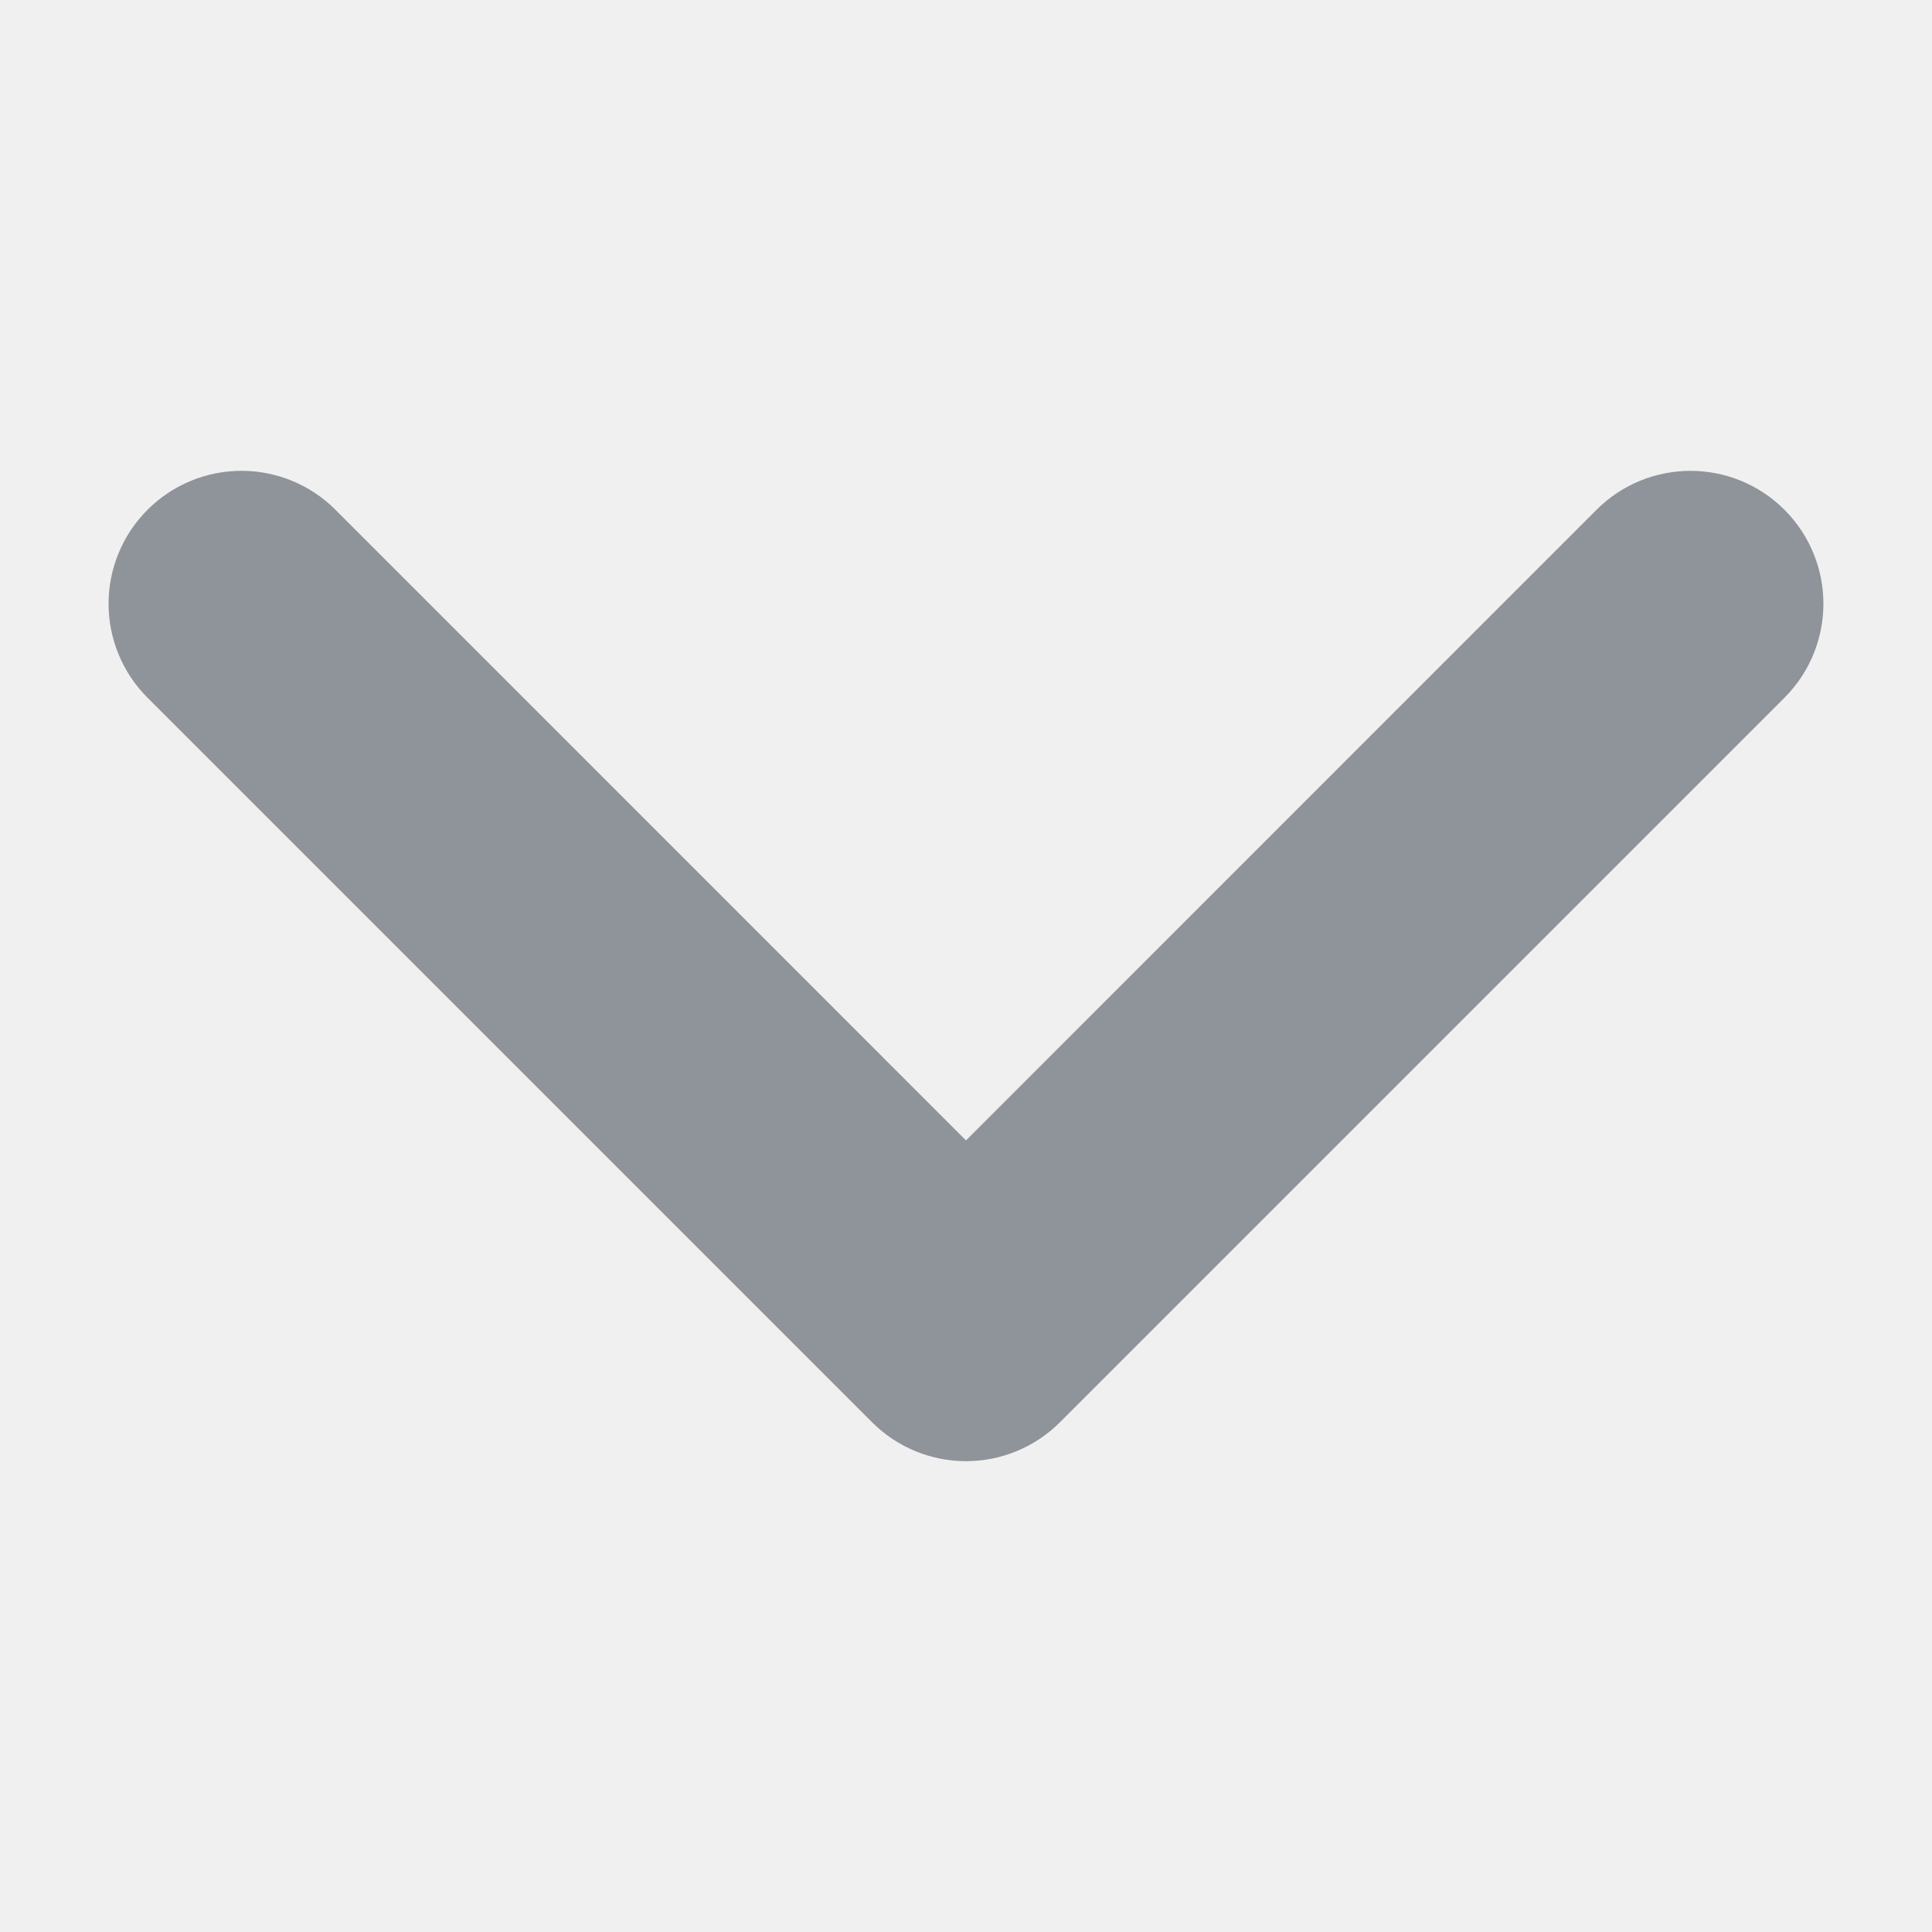
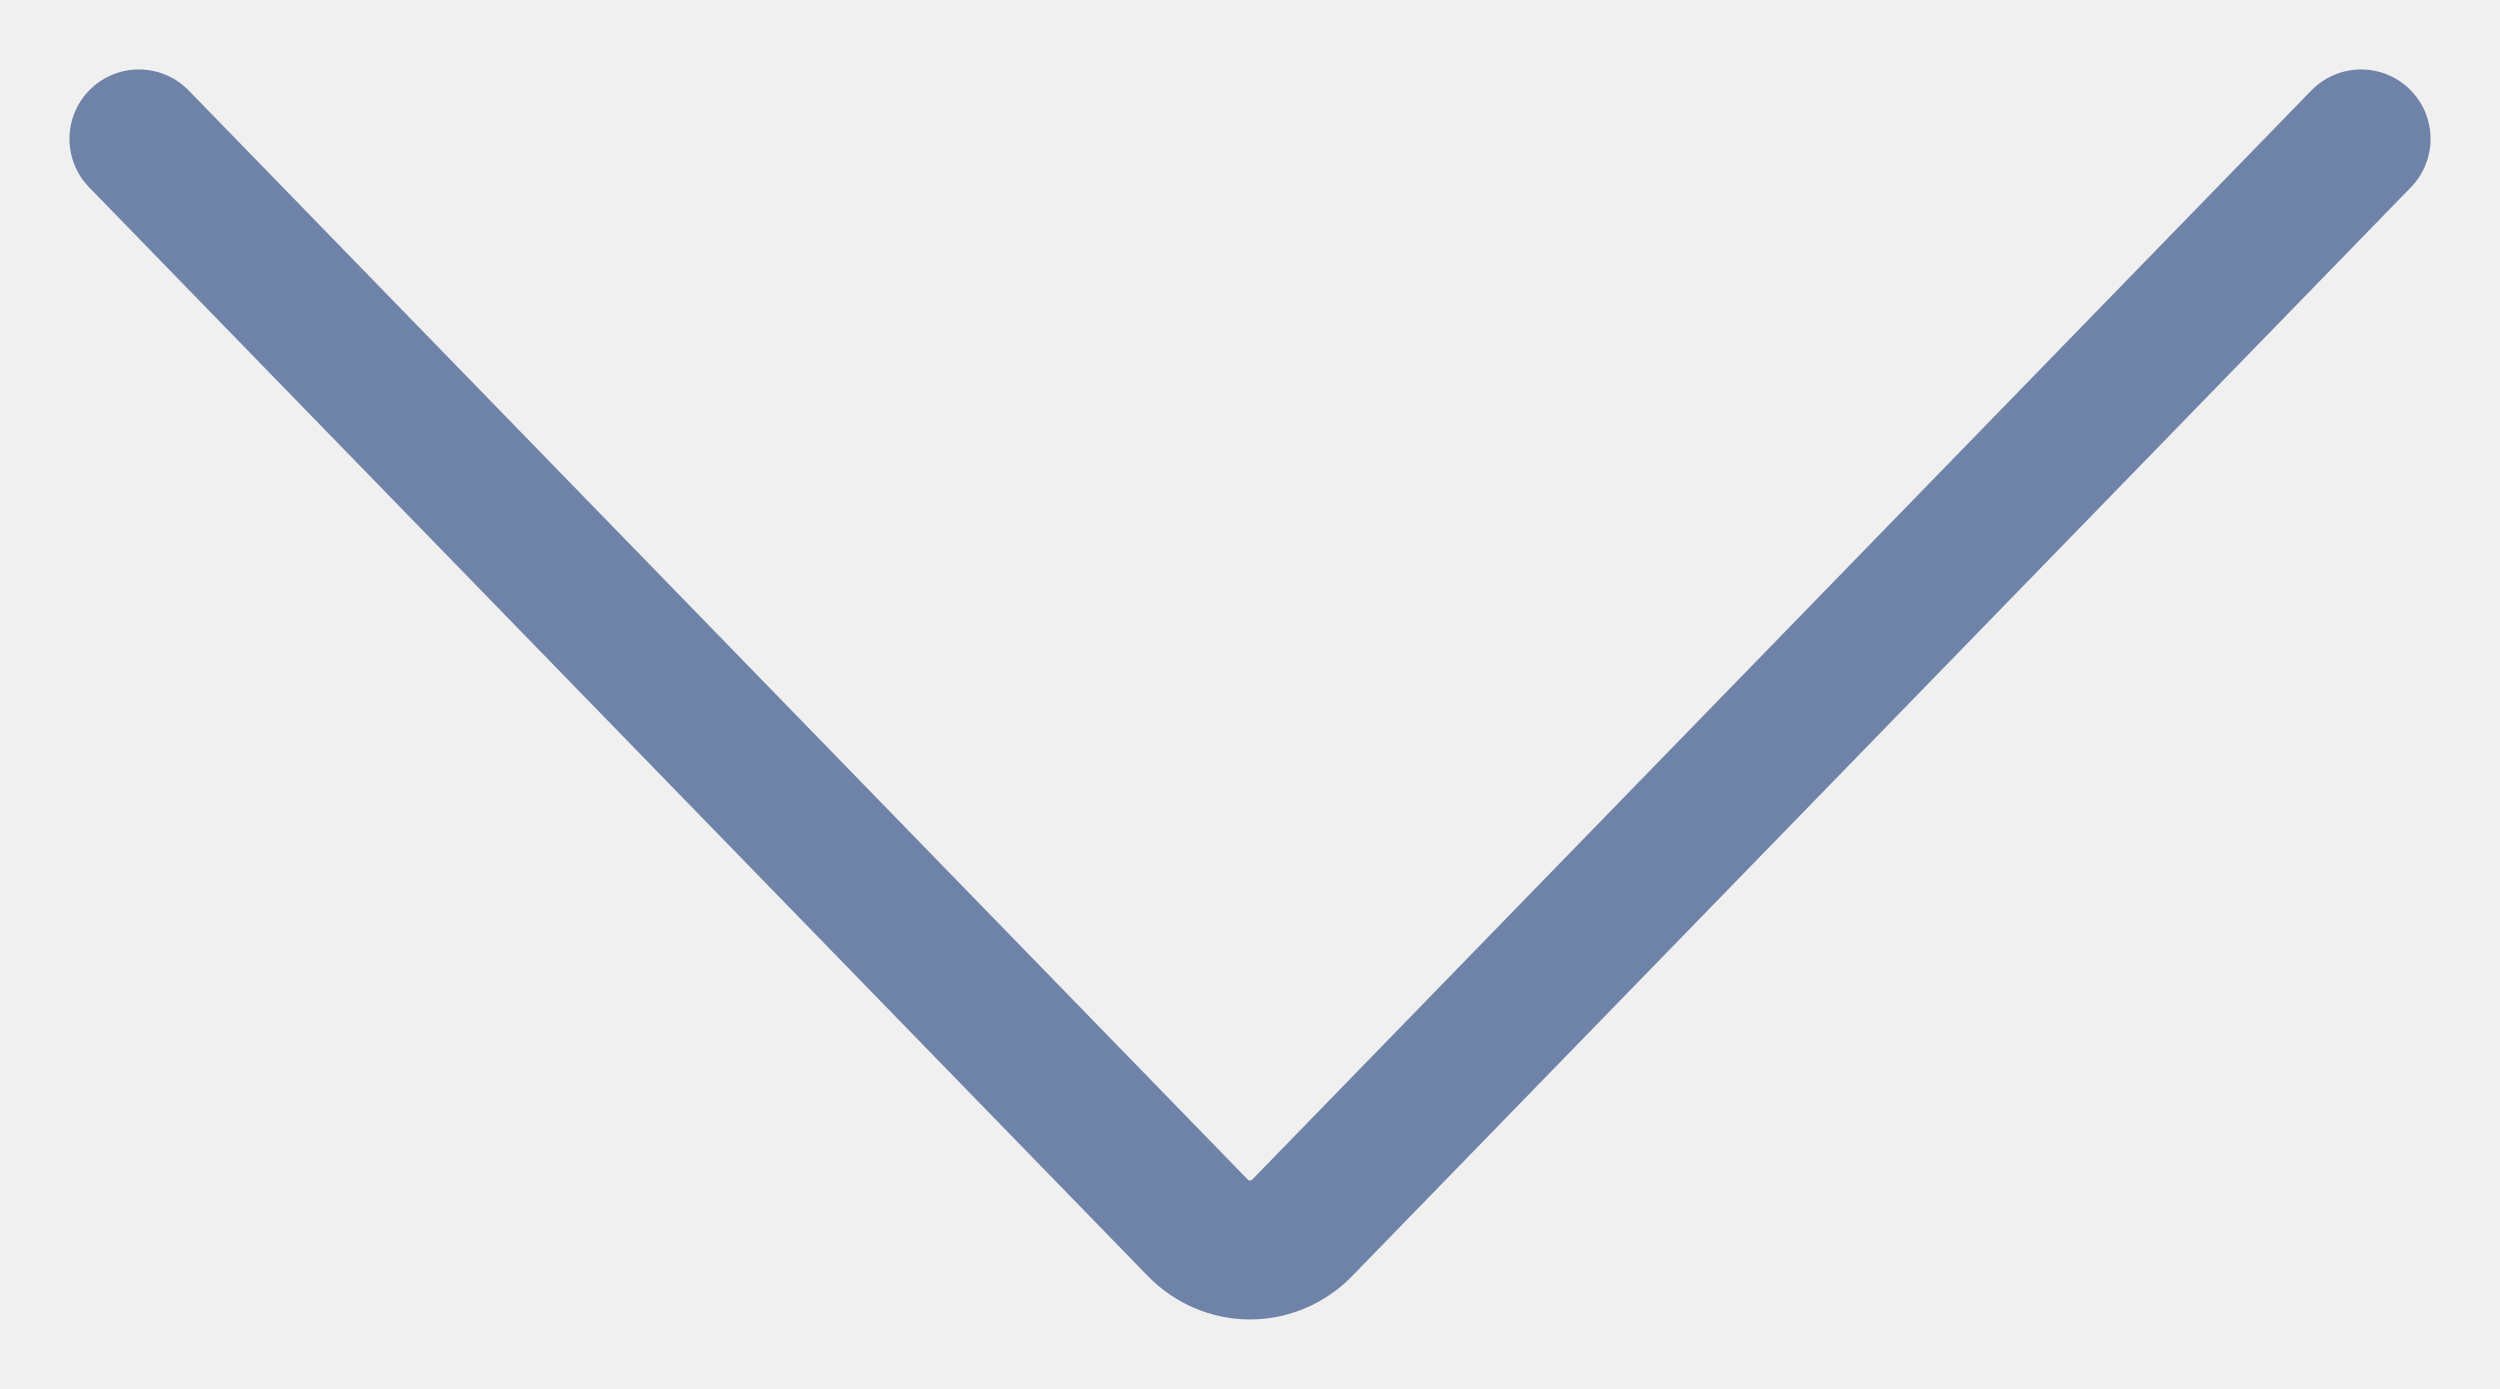
- <svg xmlns="http://www.w3.org/2000/svg" viewBox="0 0 16 16">
-   <g fill="#fff" stroke="#8f939a" stroke-width="1.2">
-     <path d="M1.646 4.646a.5.5 0 0 1 .708 0L8 10.293l5.646-5.647a.5.5 0 0 1 .708.708l-6 6a.5.5 0 0 1-.708 0l-6-6a.5.5 0 0 1 0-.708z" fill-rule="evenodd" fill="#8f939a" />
-   </g>
+ <svg xmlns="http://www.w3.org/2000/svg" width="18" height="10" viewBox="0 0 18 10" fill="none">
+   <path d="M17 1L9.377 8.839C9.277 8.942 9.141 9 9 9C8.859 9 8.723 8.942 8.623 8.839L1 1" stroke="#6F83A9" stroke-linecap="round" stroke-linejoin="round" />
</svg>
